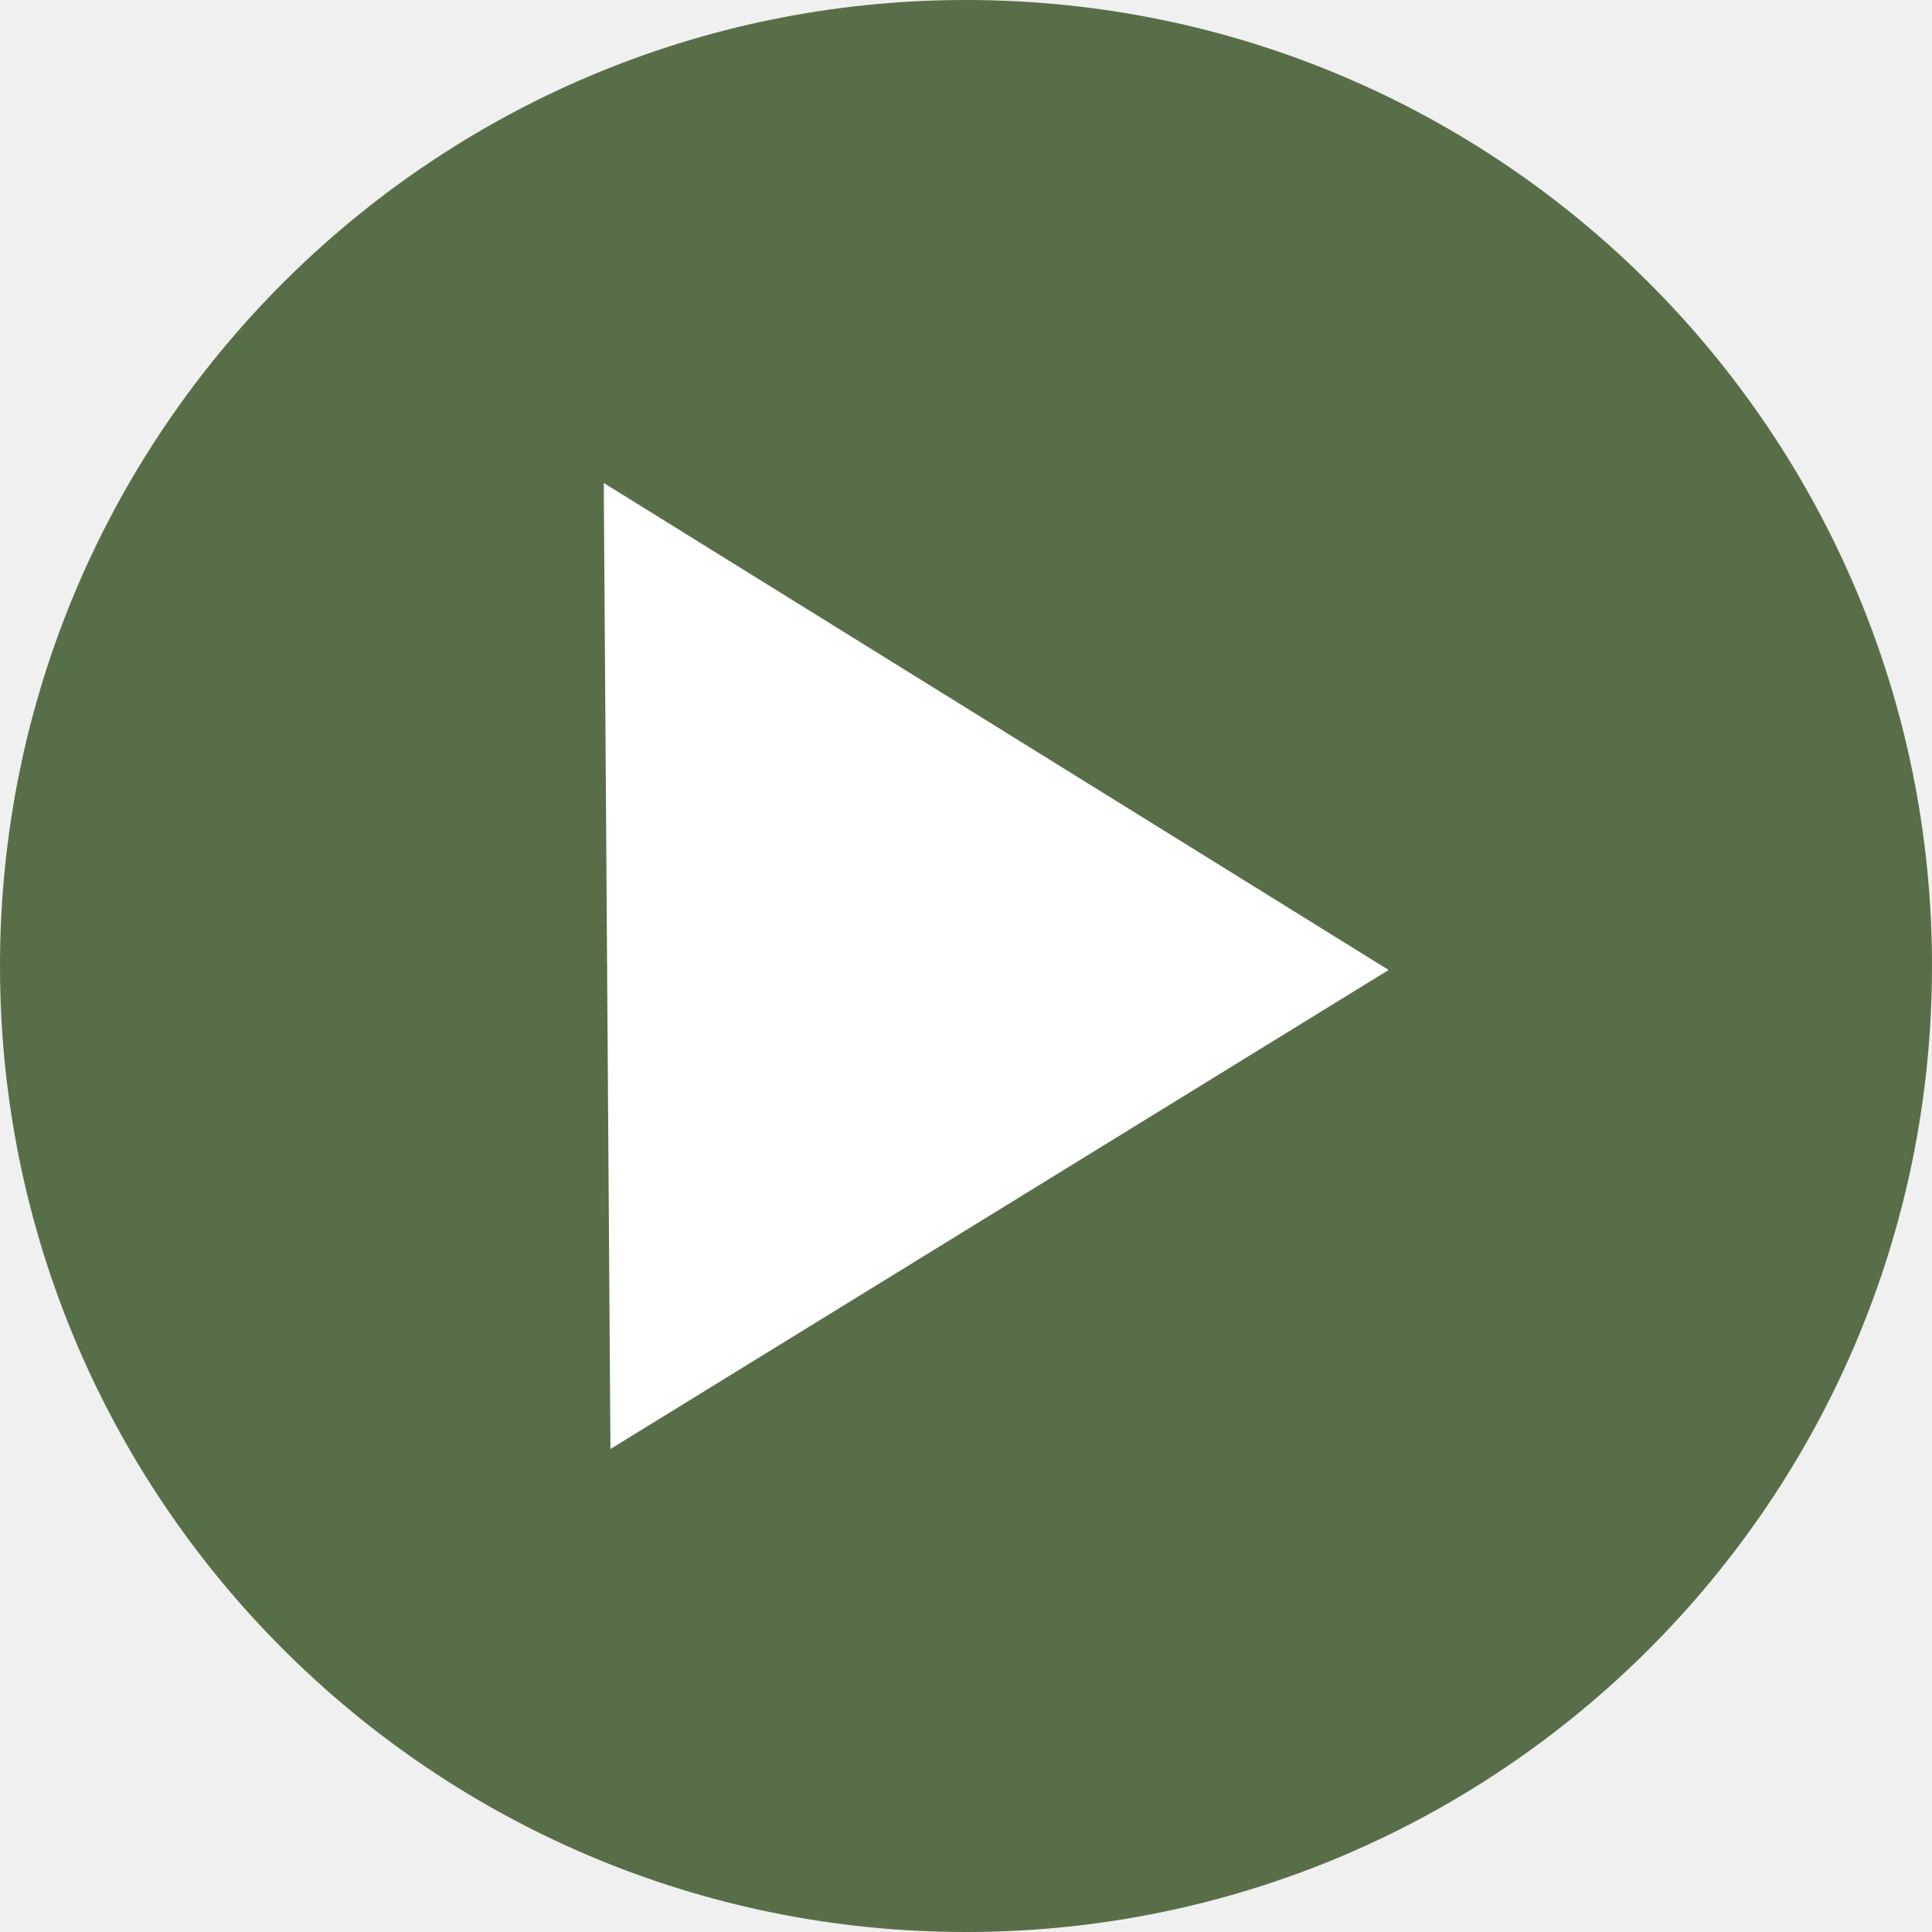
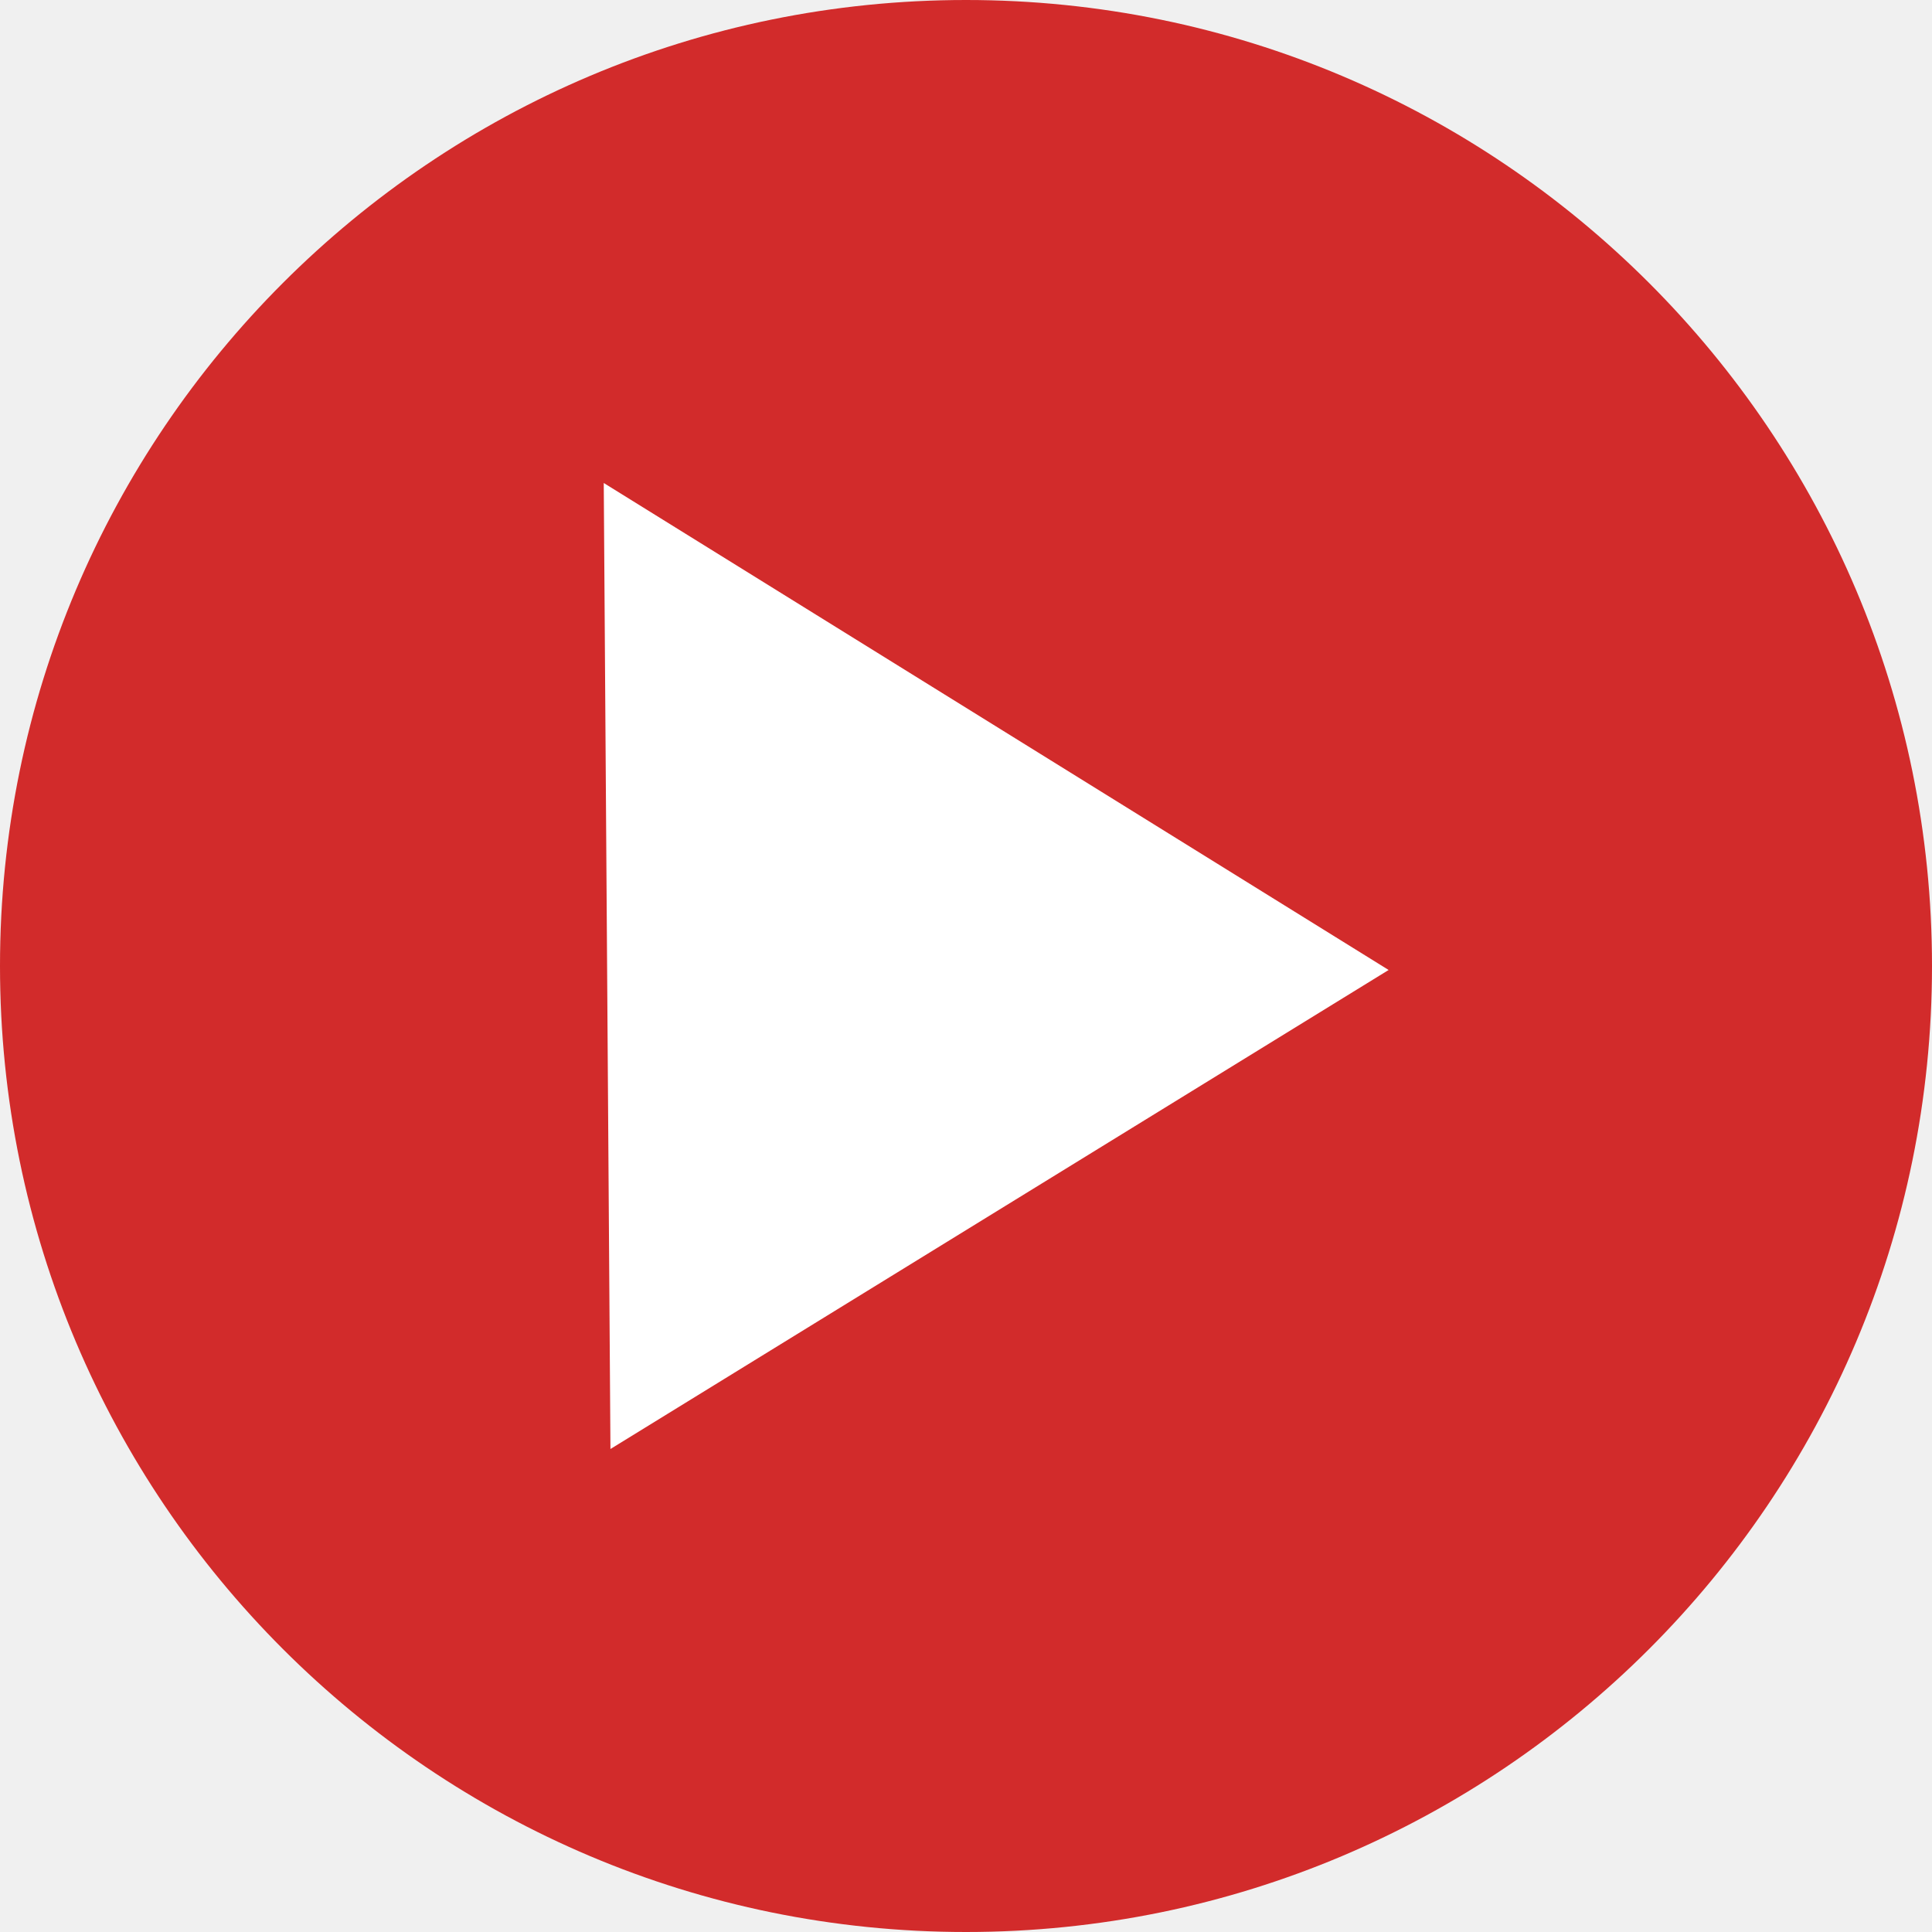
<svg xmlns="http://www.w3.org/2000/svg" width="32" height="32" viewBox="0 0 32 32" fill="none">
-   <rect width="32" height="32" rx="16" fill="#586E48" />
+   <rect width="32" height="32" rx="16" fill="#D22B2B" />
  <path d="M10.111 24L23 16.066L10 8L10.111 24Z" fill="white" />
</svg>
